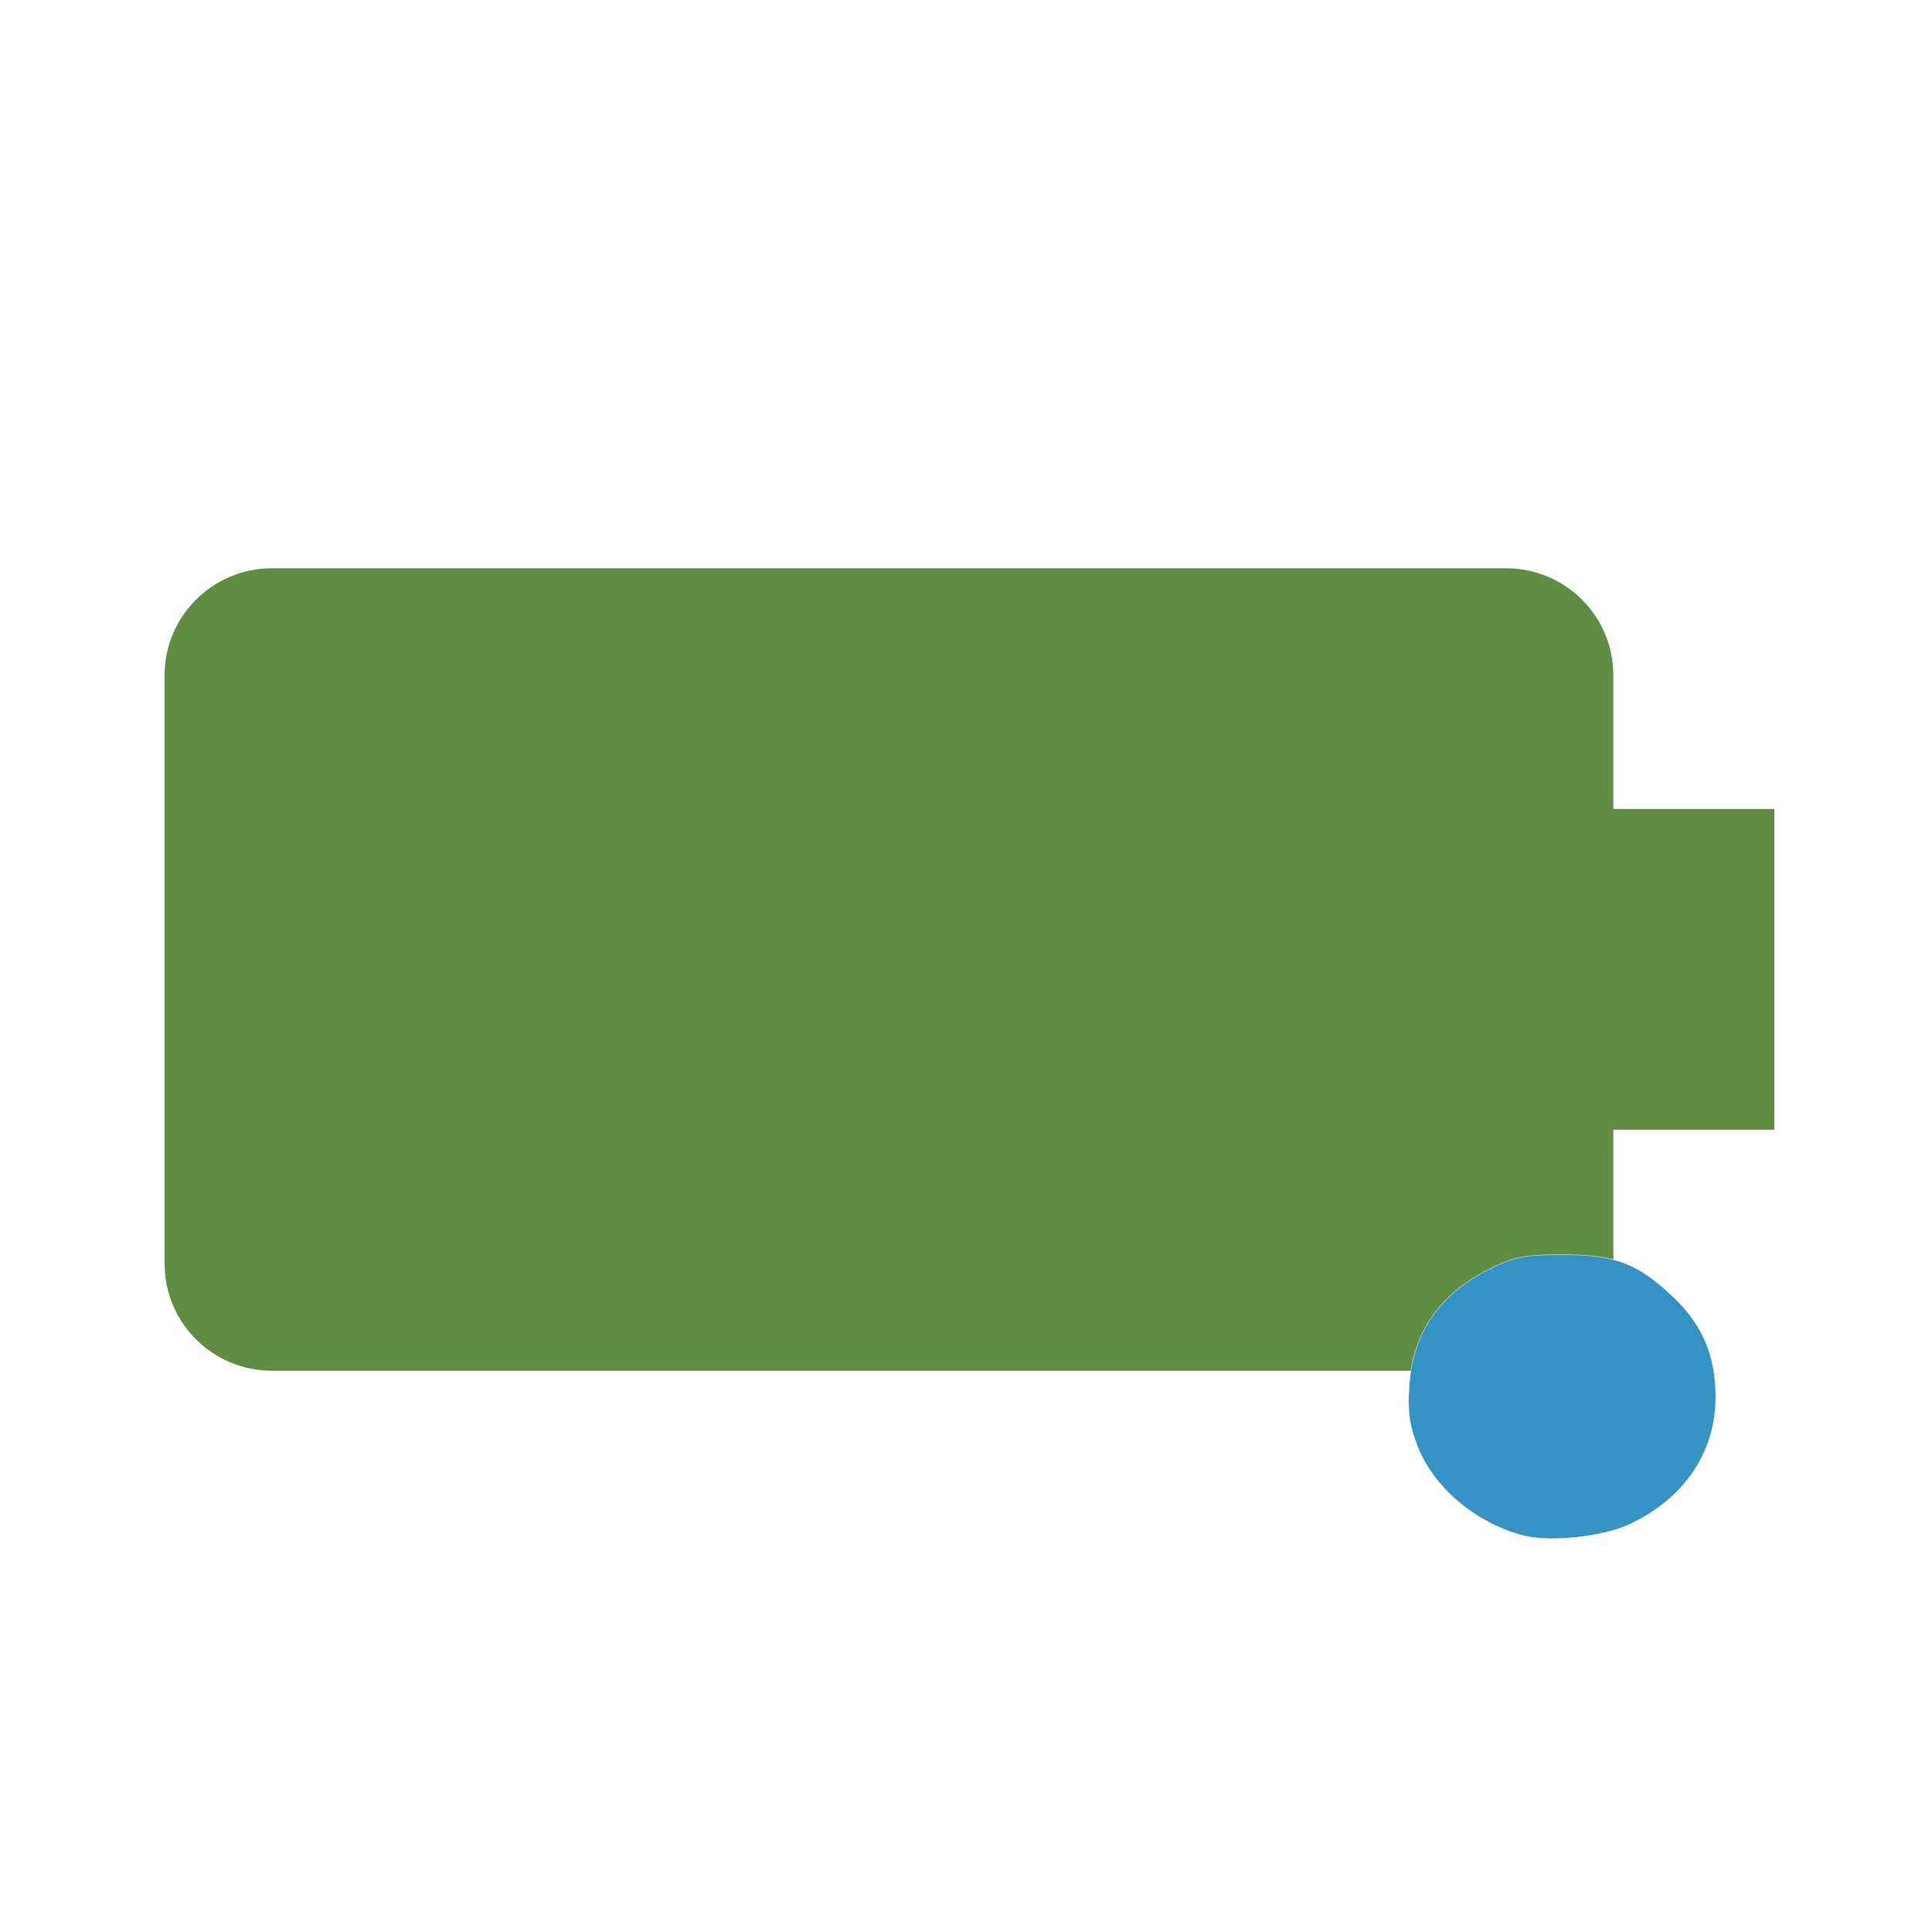
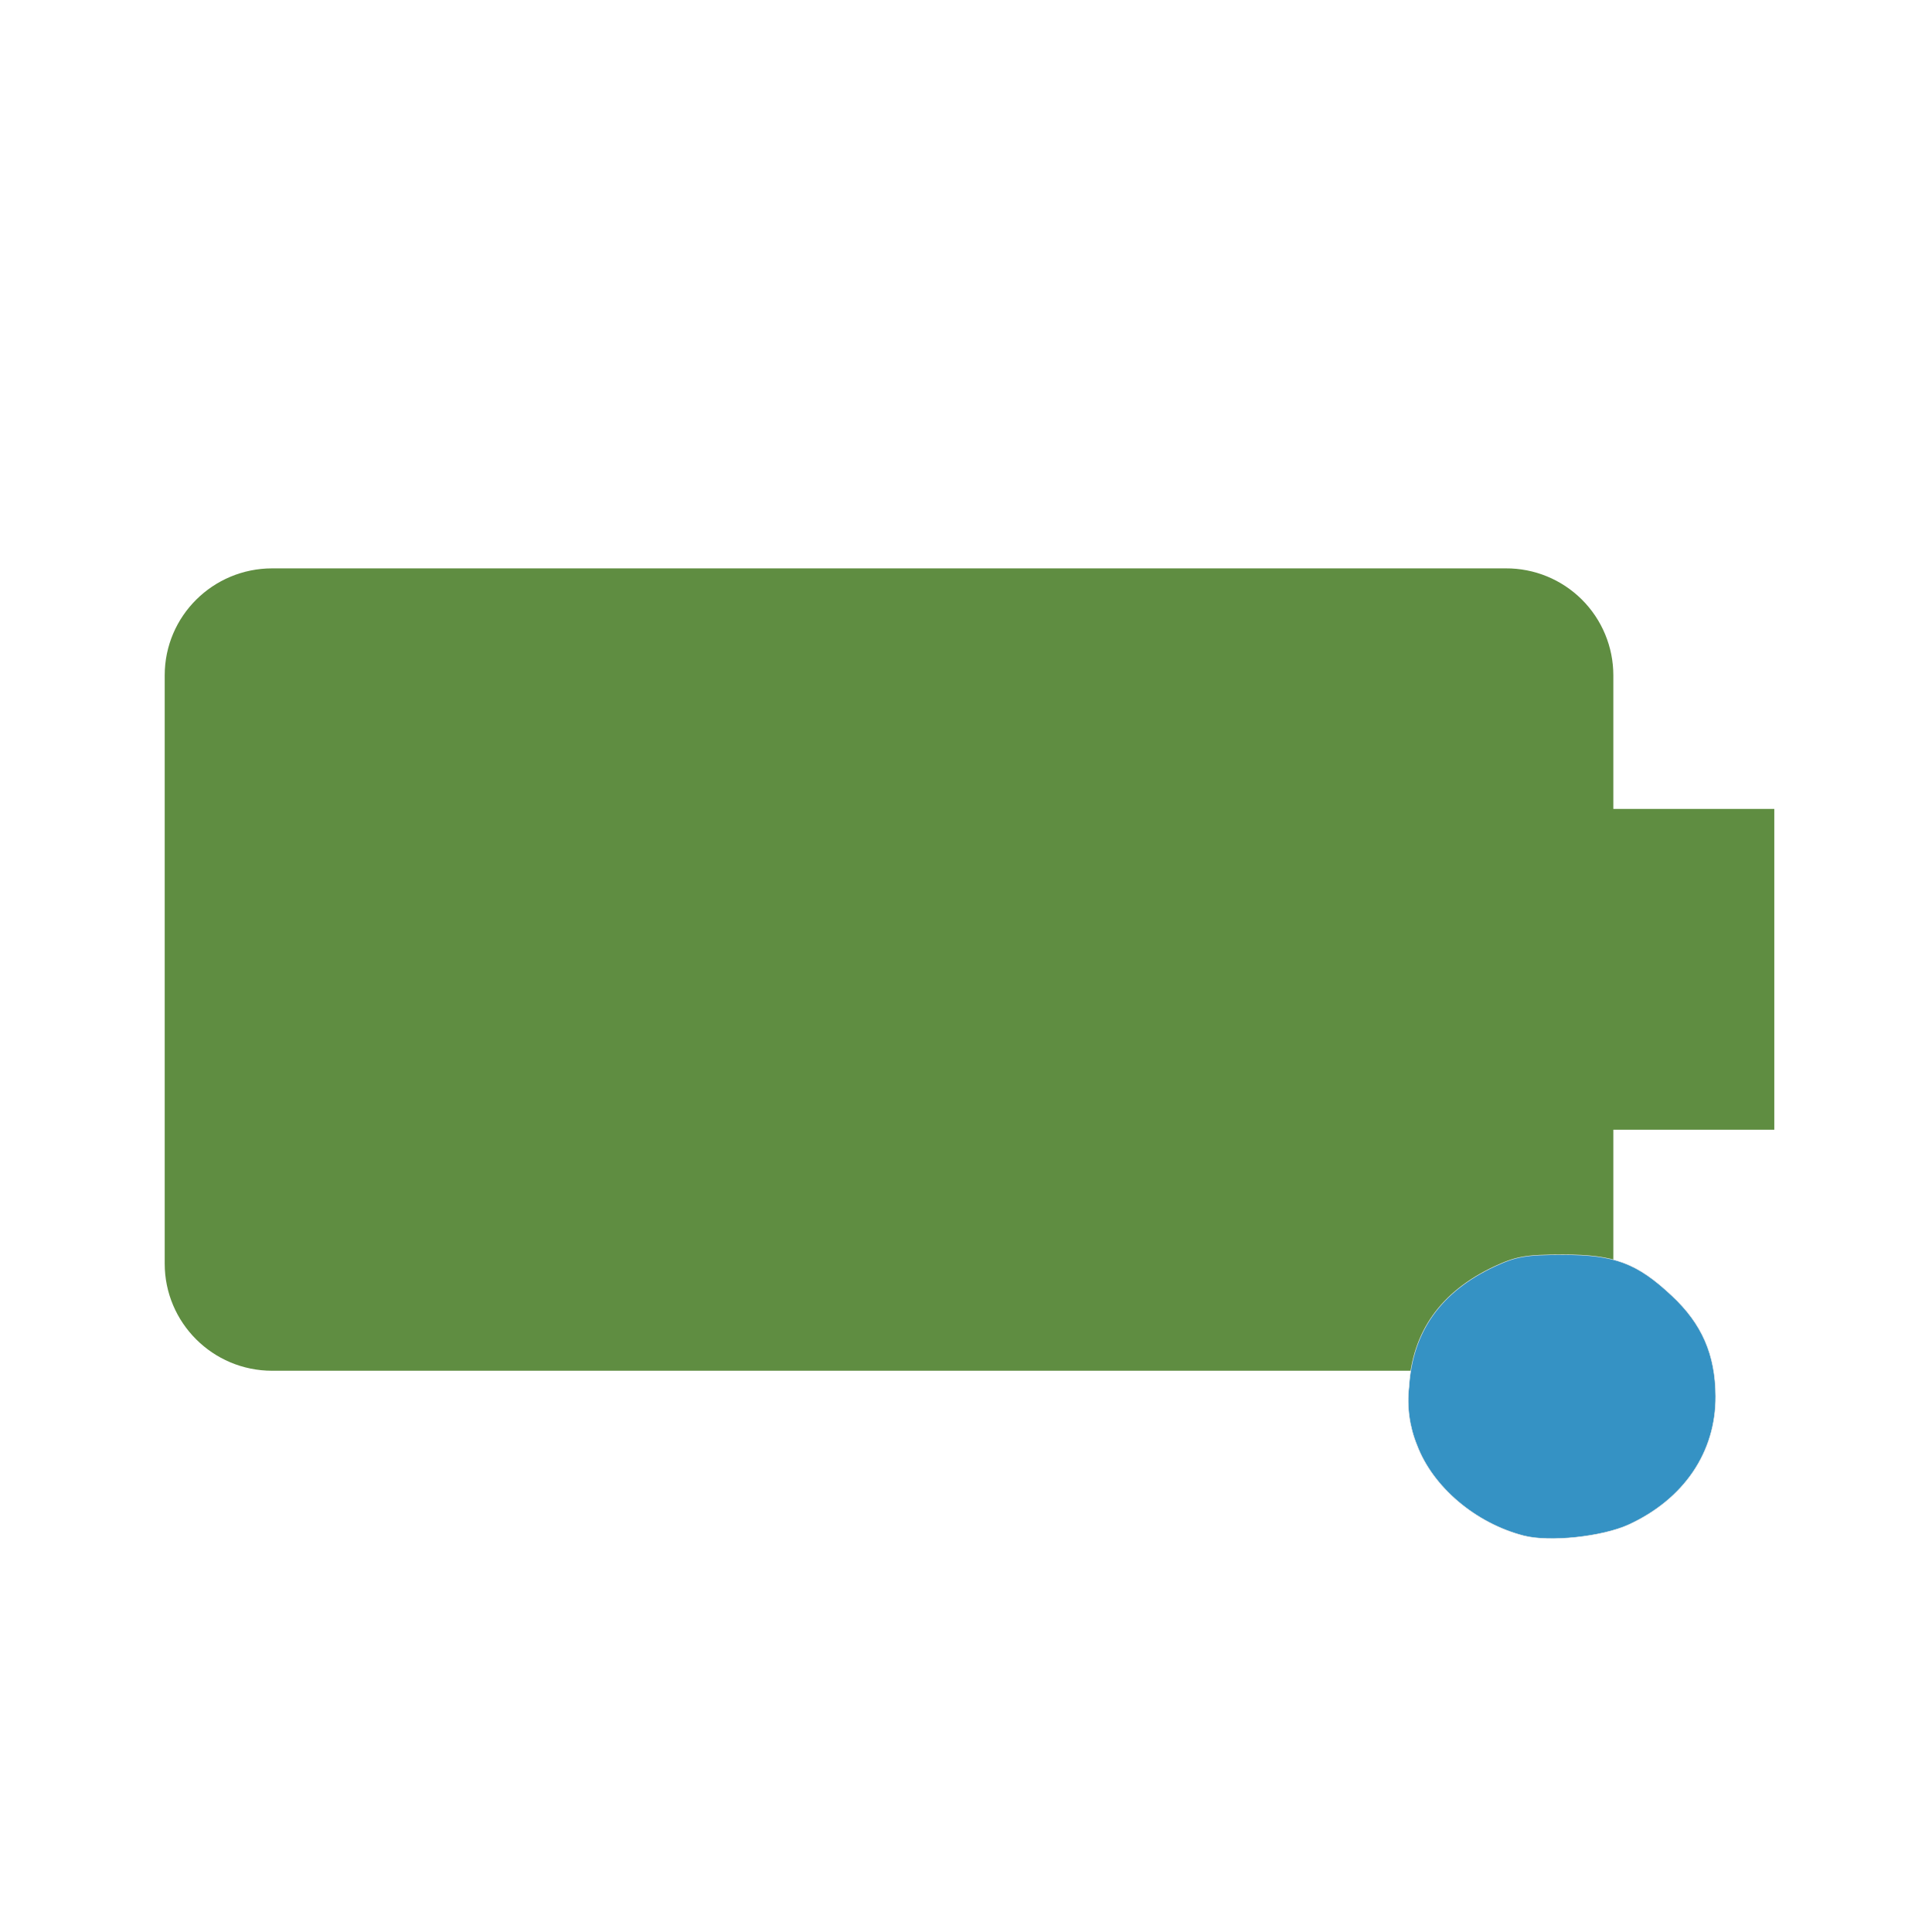
- <svg xmlns="http://www.w3.org/2000/svg" id="svg14" xml:space="preserve" viewBox="0 0 16 16" height="16" width="16" version="1.1" style="enable-background:new 0 0 512 512;">
-   <defs id="defs18" />
-   <path style="stroke-width:0.333" d="M 16.023,0.058 V 15.998 H 0.031 V 0.058 Z" fill="none" id="path2" />
-   <path fill="#5f8d41" style="stroke-width:0.333" d="M 13.361,10.462 V 9.356 h 1.333 V 6.699 h -1.333 V 5.593 c 0,-0.491 -0.396,-0.887 -0.89,-0.887 H 2.253 c -0.49,0 -0.89,0.395 -0.89,0.887 v 4.872 c 0,0.488 0.396,0.887 0.89,0.887 H 12.472 c 0.493,-0.003 0.89,-0.399 0.89,-0.89 z" id="path4" />
-   <path id="path28" d="m 12.619,12.718 c -0.399,-0.103 -0.754,-0.404 -0.884,-0.751 -0.065,-0.171 -0.078,-0.273 -0.065,-0.484 0.028,-0.456 0.263,-0.786 0.707,-0.994 0.18,-0.084 0.261,-0.098 0.568,-0.098 0.428,3.3e-5 0.614,0.07 0.901,0.339 0.25,0.234 0.361,0.488 0.363,0.832 0.003,0.464 -0.262,0.854 -0.721,1.065 -0.22,0.101 -0.655,0.147 -0.868,0.091 z" style="fill:#3592c4;stroke:#e6e6e6;stroke-width:0.004" />
+ <svg xmlns="http://www.w3.org/2000/svg" viewBox="0 0 16 16" height="16" width="16">
+   <path d="M16.023.058v15.94H.031V.058z" fill="none" />
+   <path fill="#5f8d41" d="M13.361 10.462V9.356h1.333V6.699h-1.333V5.593a.886.886 0 00-.89-.886H2.254c-.49 0-.89.395-.89.886v4.872c0 .488.397.887.89.887h10.219a.89.89 0 00.89-.89z" />
+   <path d="M12.619 12.718c-.4-.103-.754-.404-.884-.75a.98.98 0 01-.066-.484c.028-.456.263-.787.707-.995.18-.084.26-.098.568-.098.428 0 .614.07.901.339.25.233.361.488.363.832.003.464-.262.854-.721 1.065-.22.1-.656.146-.868.091z" fill="#3592c4" stroke="#e6e6e6" stroke-width=".004" />
</svg>
